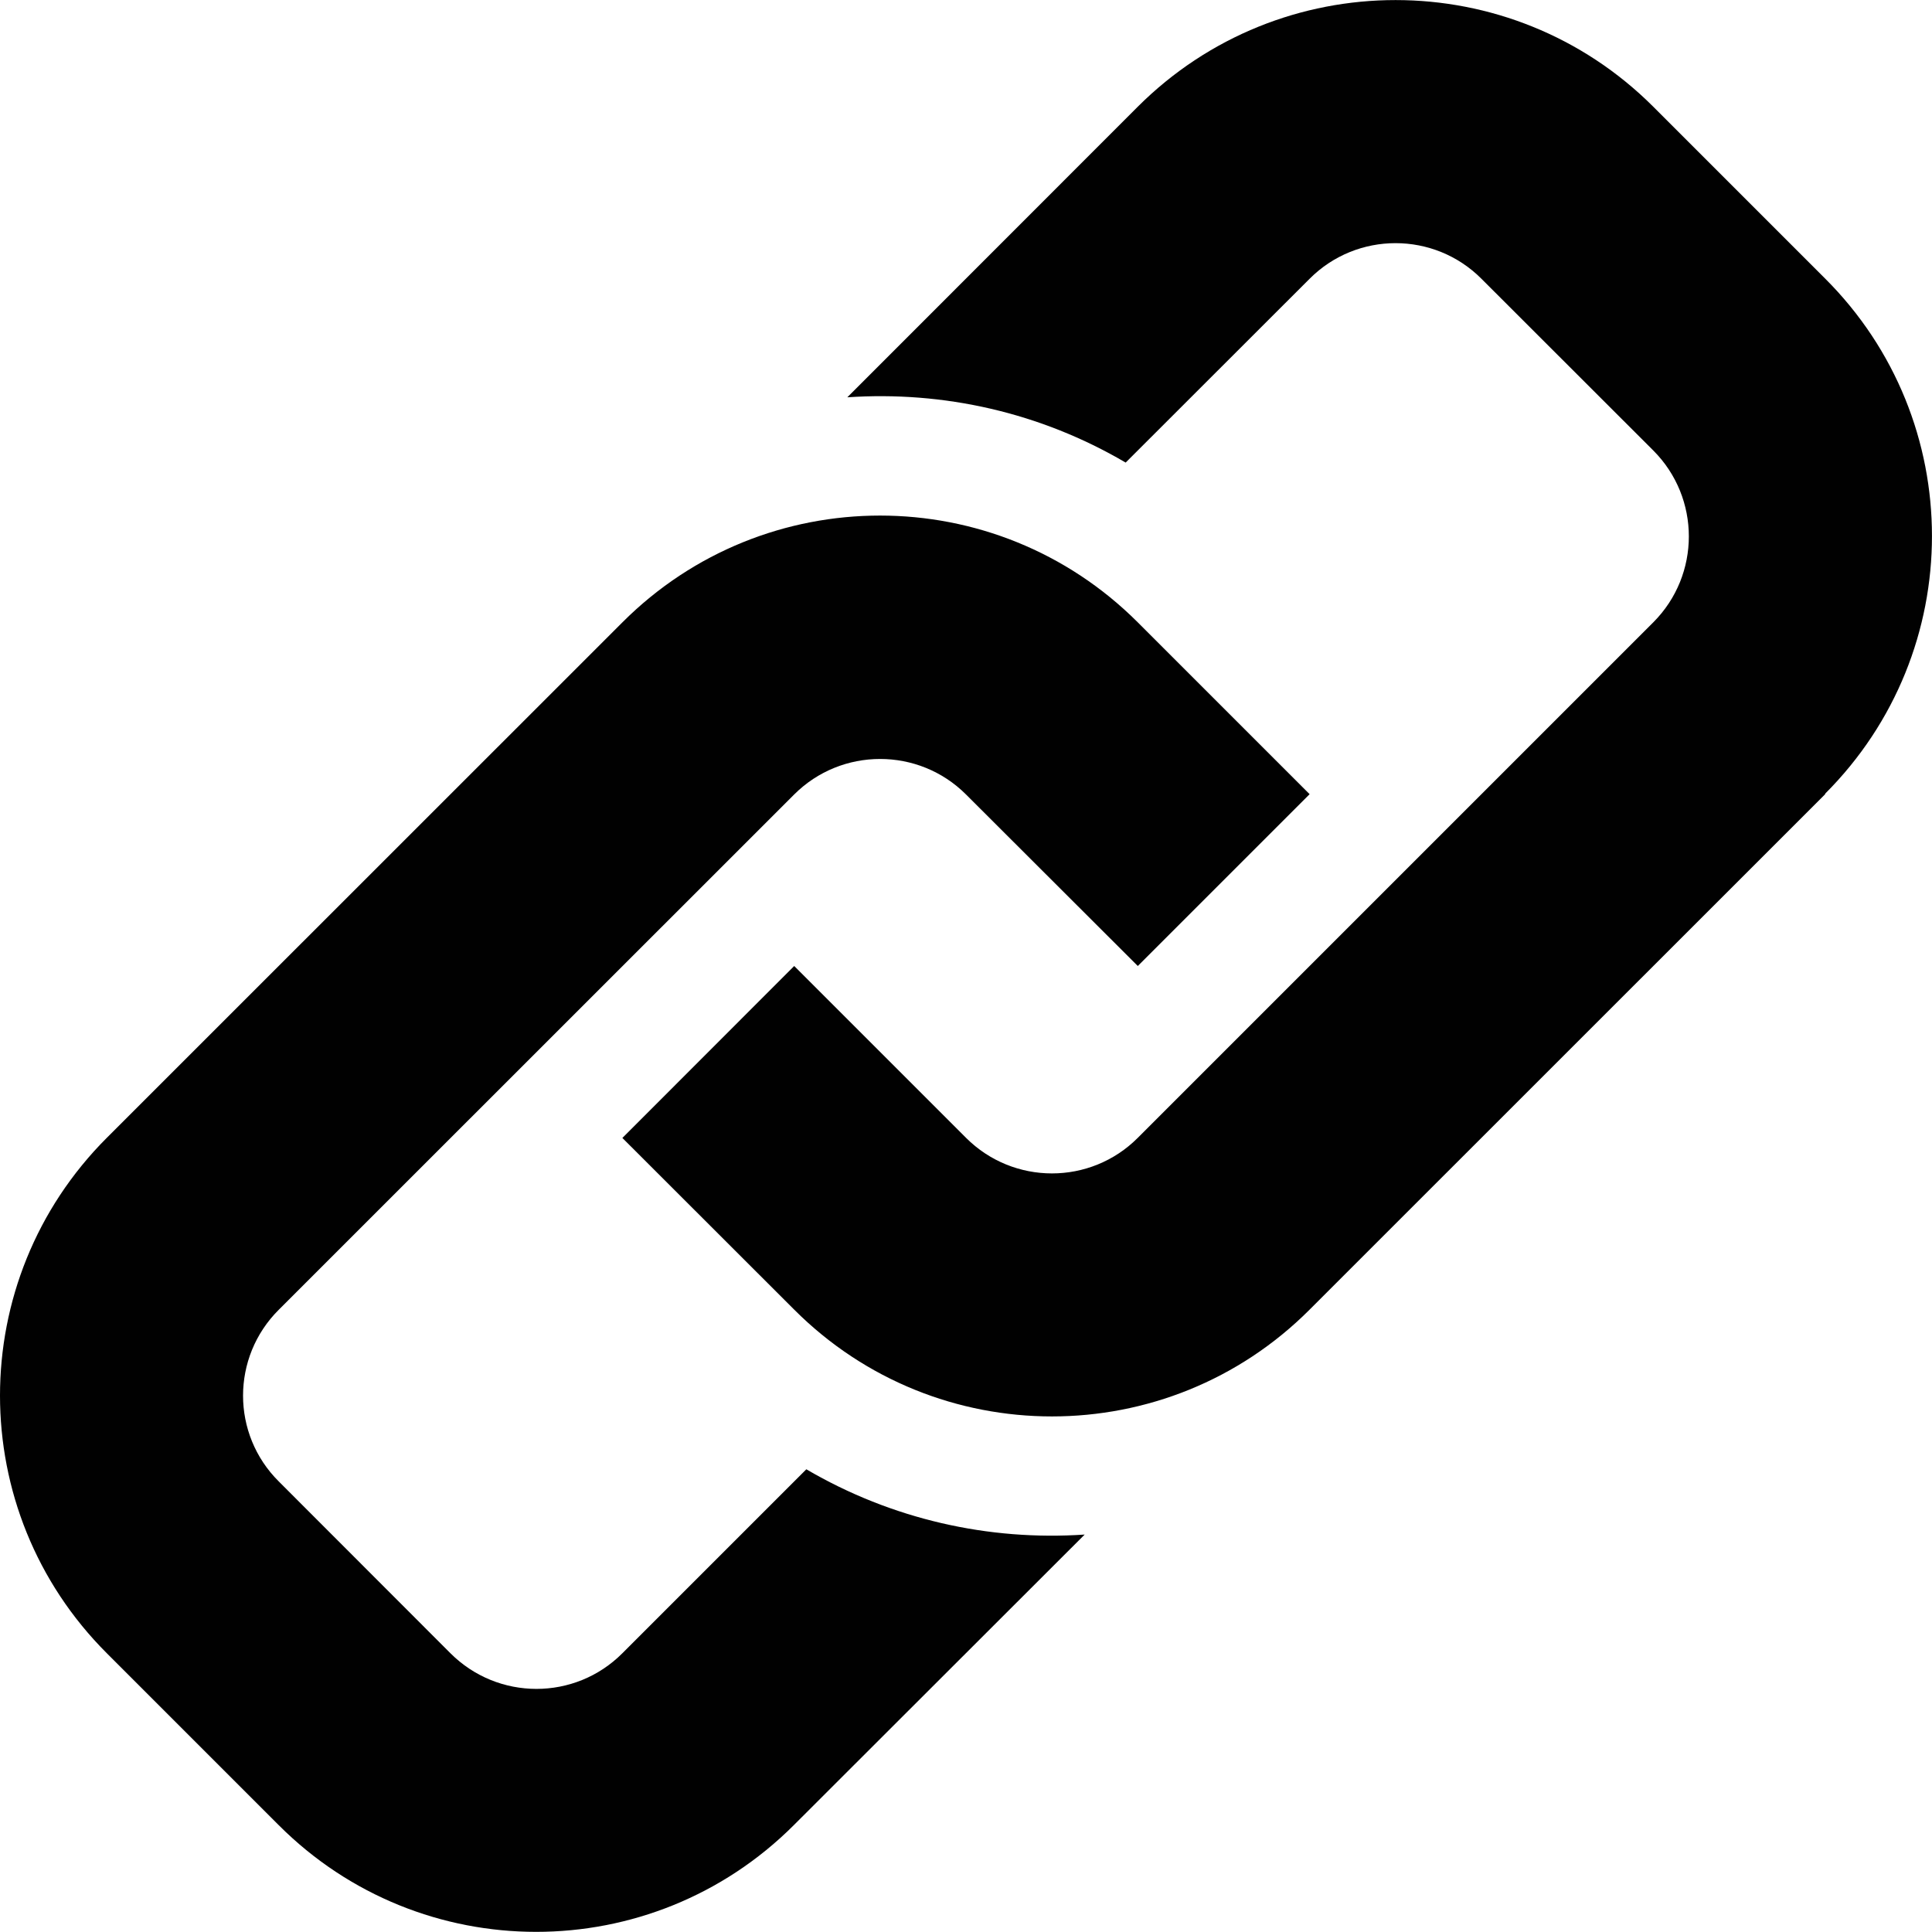
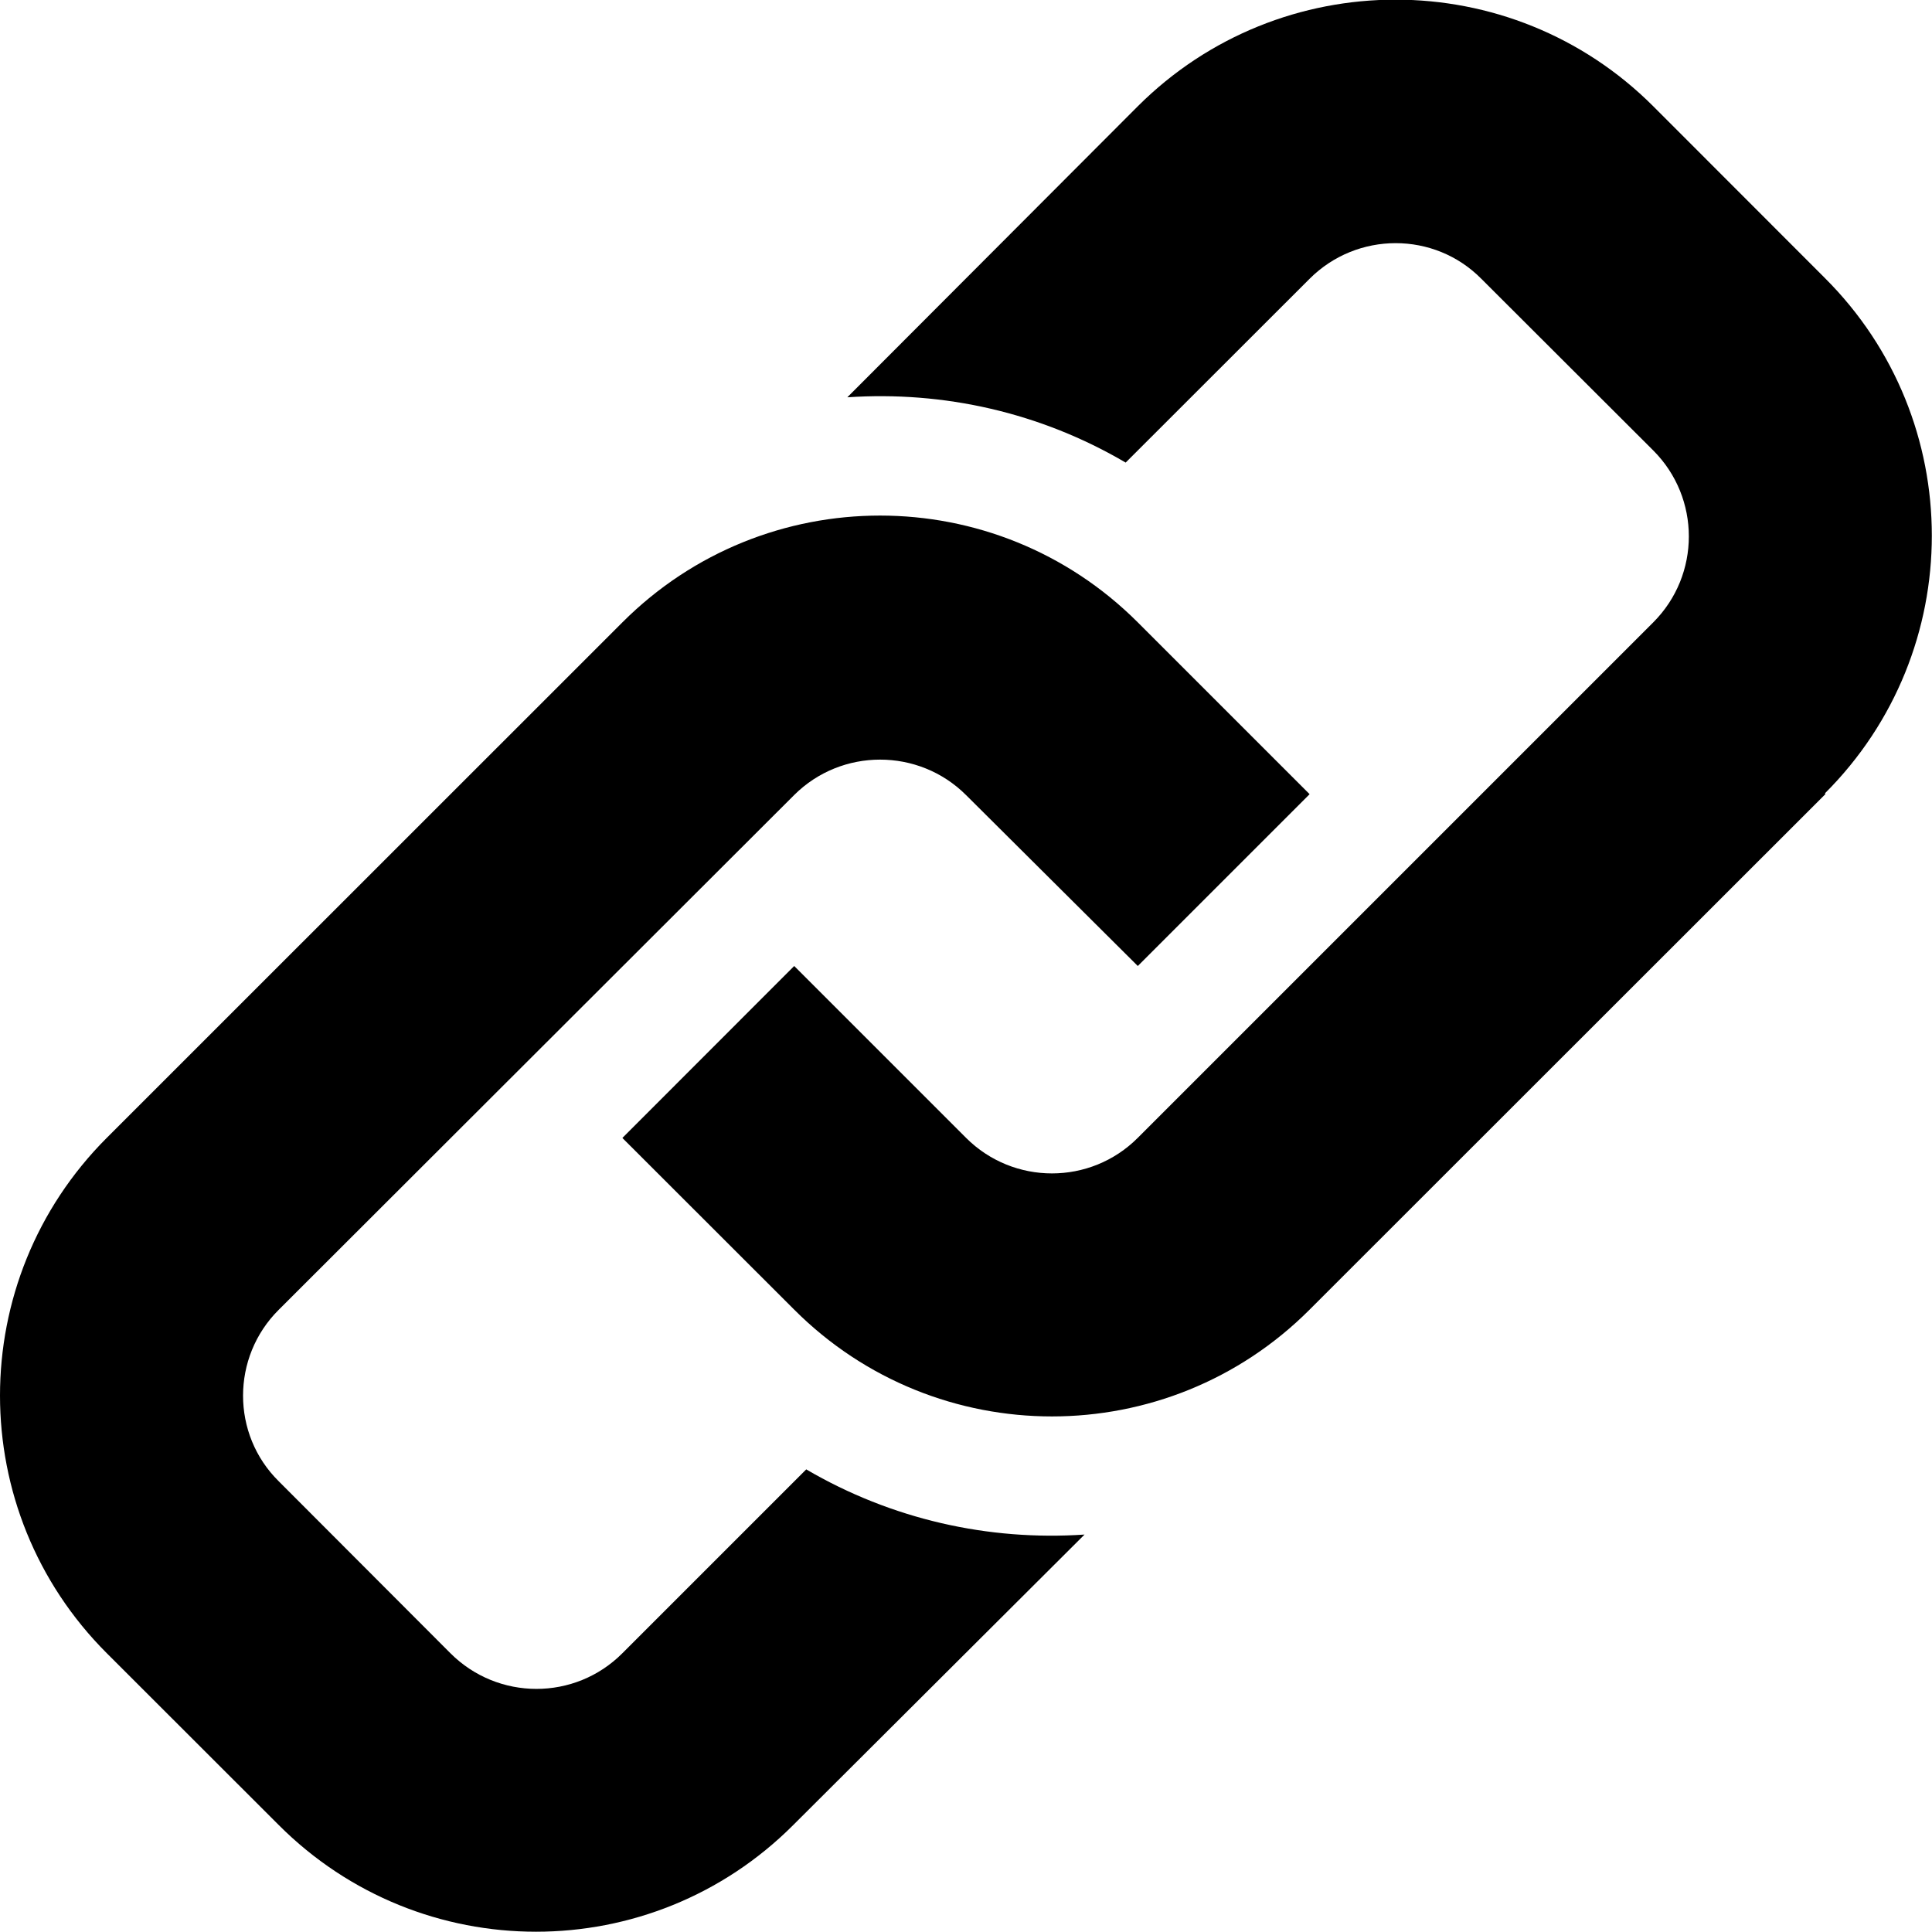
<svg xmlns="http://www.w3.org/2000/svg" width="14" height="14" viewBox="0 0 14 14">
-   <path fill="#010101" d="M13.226 5.755L9.49 9.49c-1.03 1.032-2.704 1.032-3.735 0L4.51 8.246 5.755 7 7 8.245c.344.344.902.344 1.245 0L11.98 4.51c.344-.344.344-.902 0-1.246L10.735 2.02c-.343-.344-.902-.344-1.245 0L8.157 3.352c-.62-.364-1.32-.52-2.017-.473L8.245.773c1.032-1.03 2.704-1.03 3.735 0l1.245 1.245c1.033 1.03 1.033 2.702 0 3.734zm-7.383 4.892L4.51 11.98c-.344.345-.902.344-1.246 0L2.02 10.735c-.345-.343-.345-.9 0-1.244l3.735-3.734c.343-.343.902-.343 1.245 0L8.245 7 9.49 5.755 8.245 4.51c-1.032-1.032-2.704-1.032-3.735 0L.774 8.245c-1.032 1.032-1.032 2.704 0 3.735l1.245 1.245c1.03 1.032 2.702 1.032 3.734 0L7.86 11.12c-.696.047-1.397-.11-2.017-.473z" />
+   <path d="M13.227 5.755L9.49 9.49c-1.03 1.032-2.704 1.032-3.735 0L4.51 8.246 5.755 7 7 8.245c.344.344.902.344 1.245 0L11.98 4.51c.344-.344.344-.902 0-1.246L10.734 2.02c-.34-.344-.9-.344-1.244 0L8.157 3.352c-.62-.364-1.32-.52-2.017-.473L8.245.77C9.277-.26 10.95-.26 11.98.77l1.244 1.245c1.033 1.03 1.033 2.703 0 3.734l.003.002zm-7.384 4.892L4.51 11.98c-.344.345-.902.344-1.246 0L2.02 10.734c-.345-.34-.345-.9 0-1.243l3.735-3.73c.343-.342.902-.342 1.245 0L8.245 7 9.49 5.755 8.245 4.51c-1.032-1.032-2.704-1.032-3.735 0L.774 8.245c-1.032 1.032-1.032 2.704 0 3.735l1.245 1.244c1.03 1.032 2.7 1.032 3.73 0l2.11-2.104c-.697.047-1.398-.11-2.018-.473z" />
</svg>
